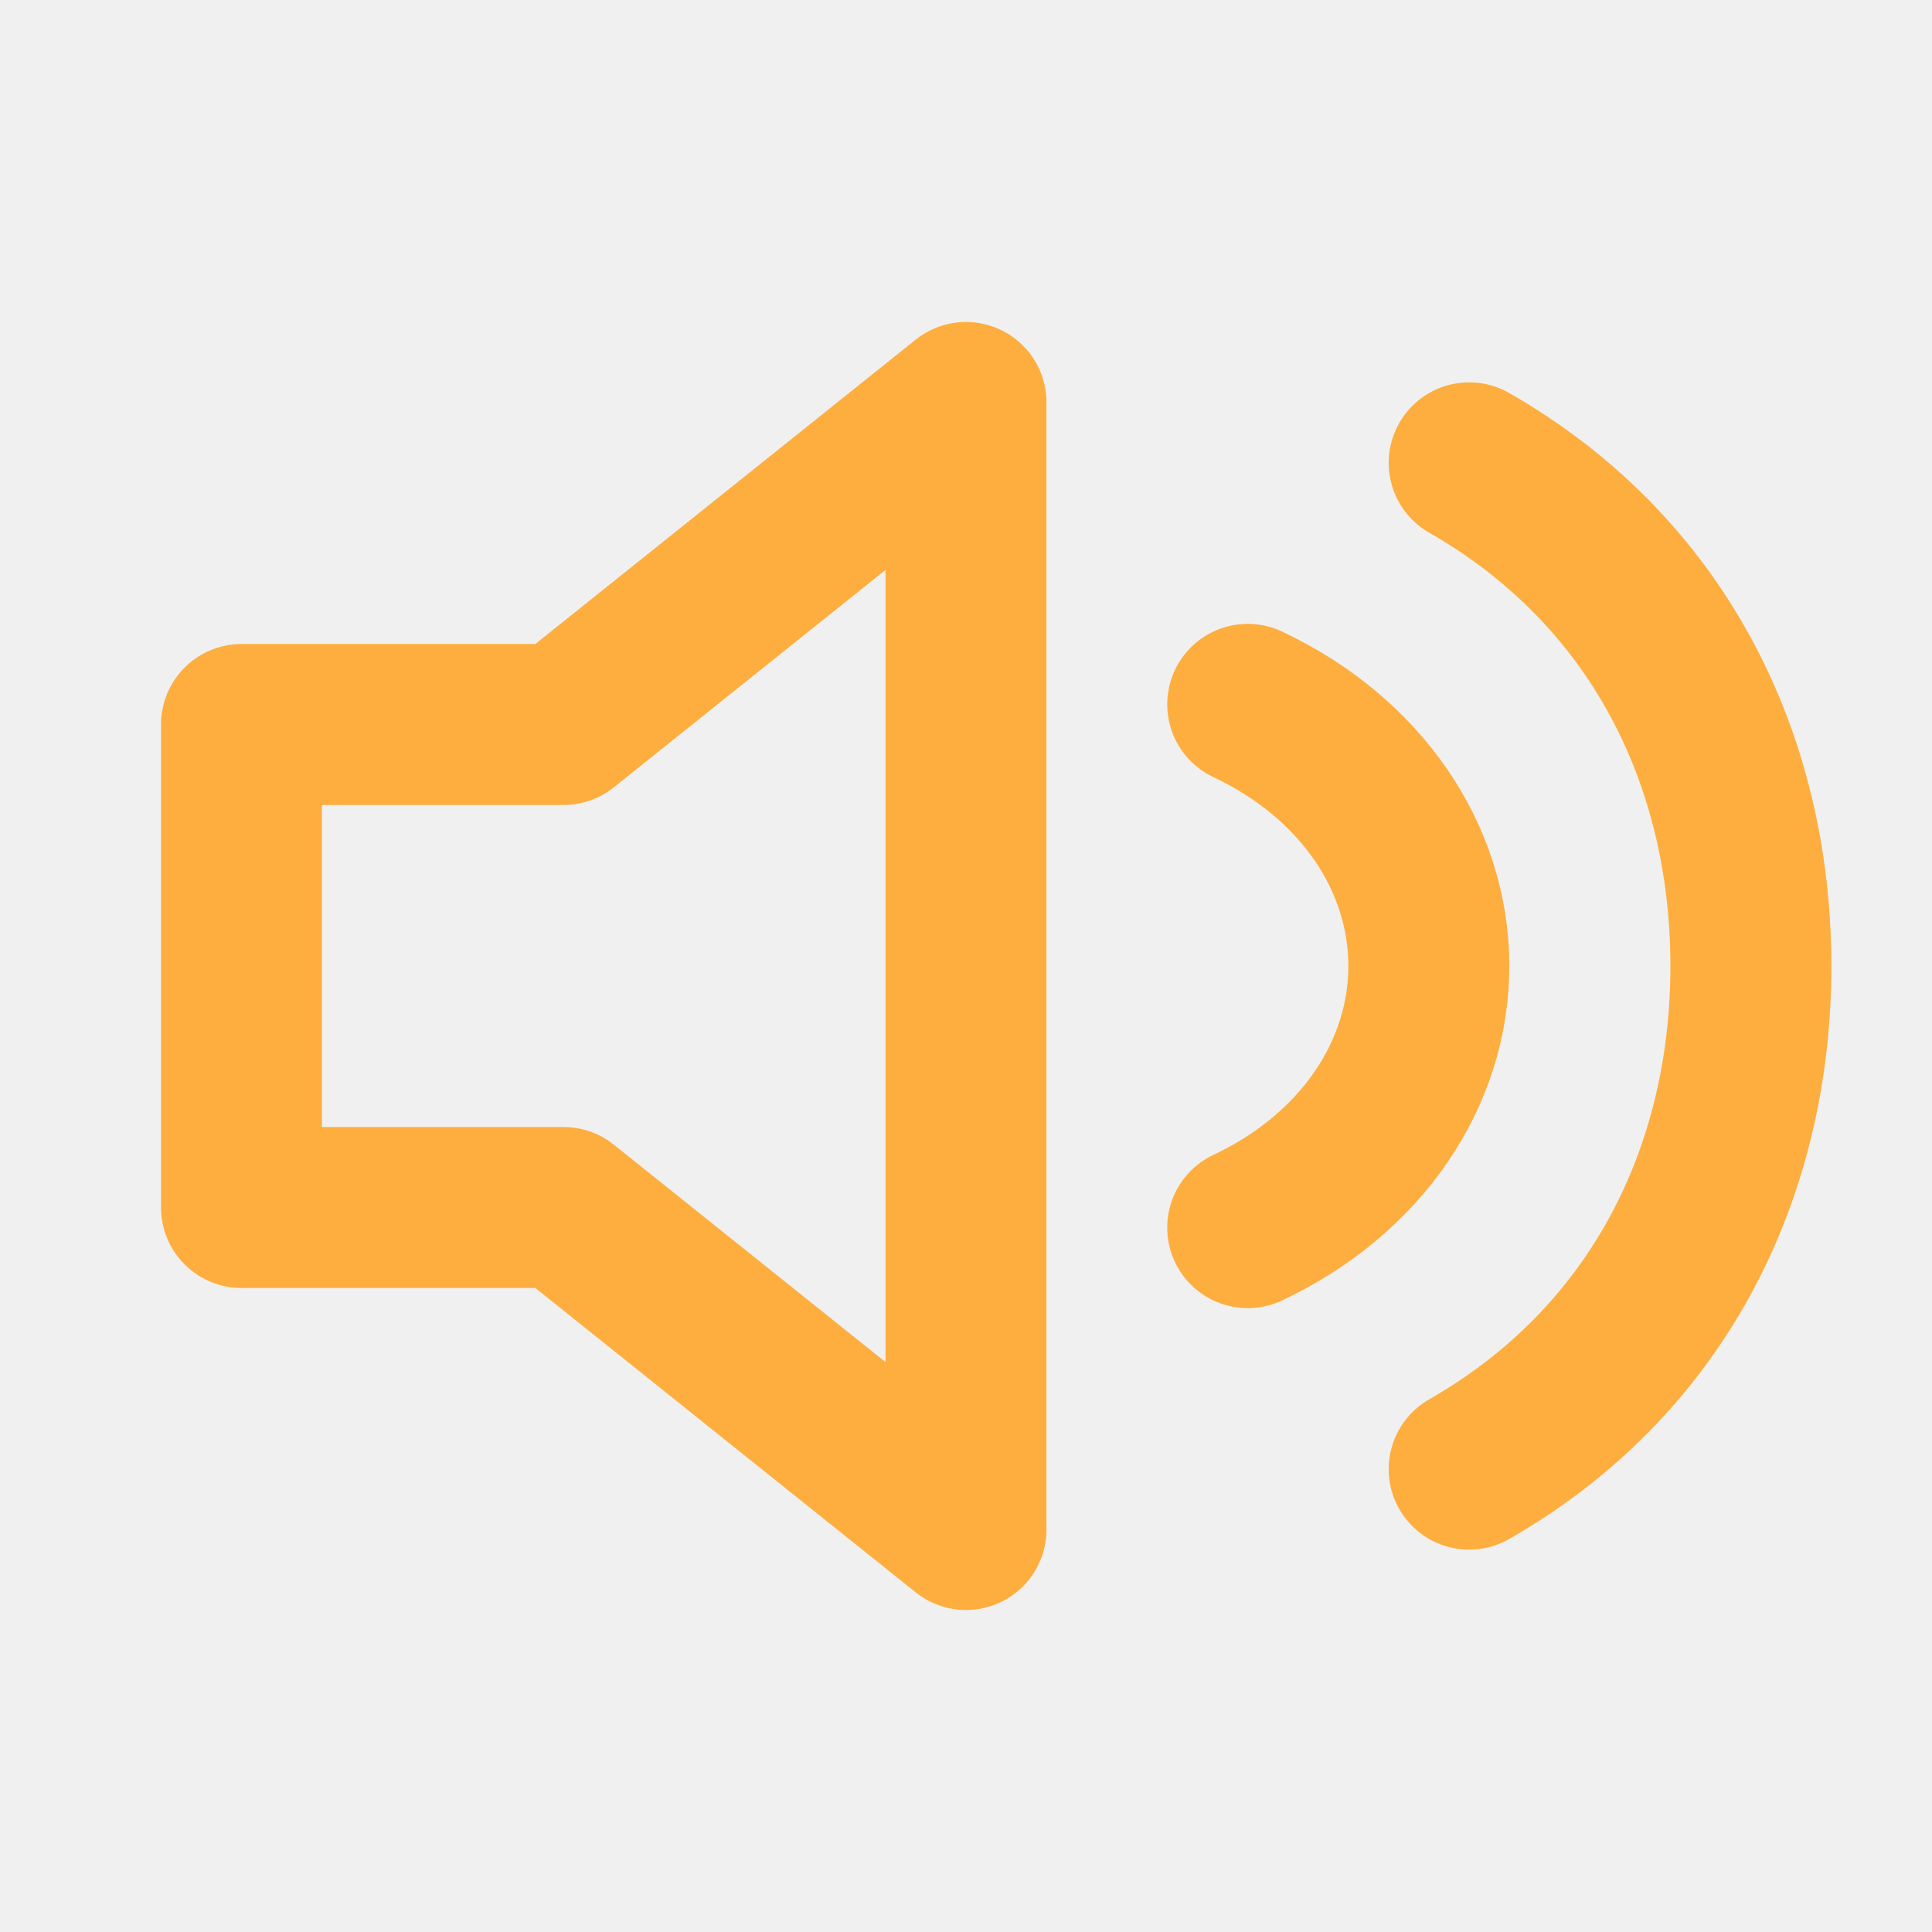
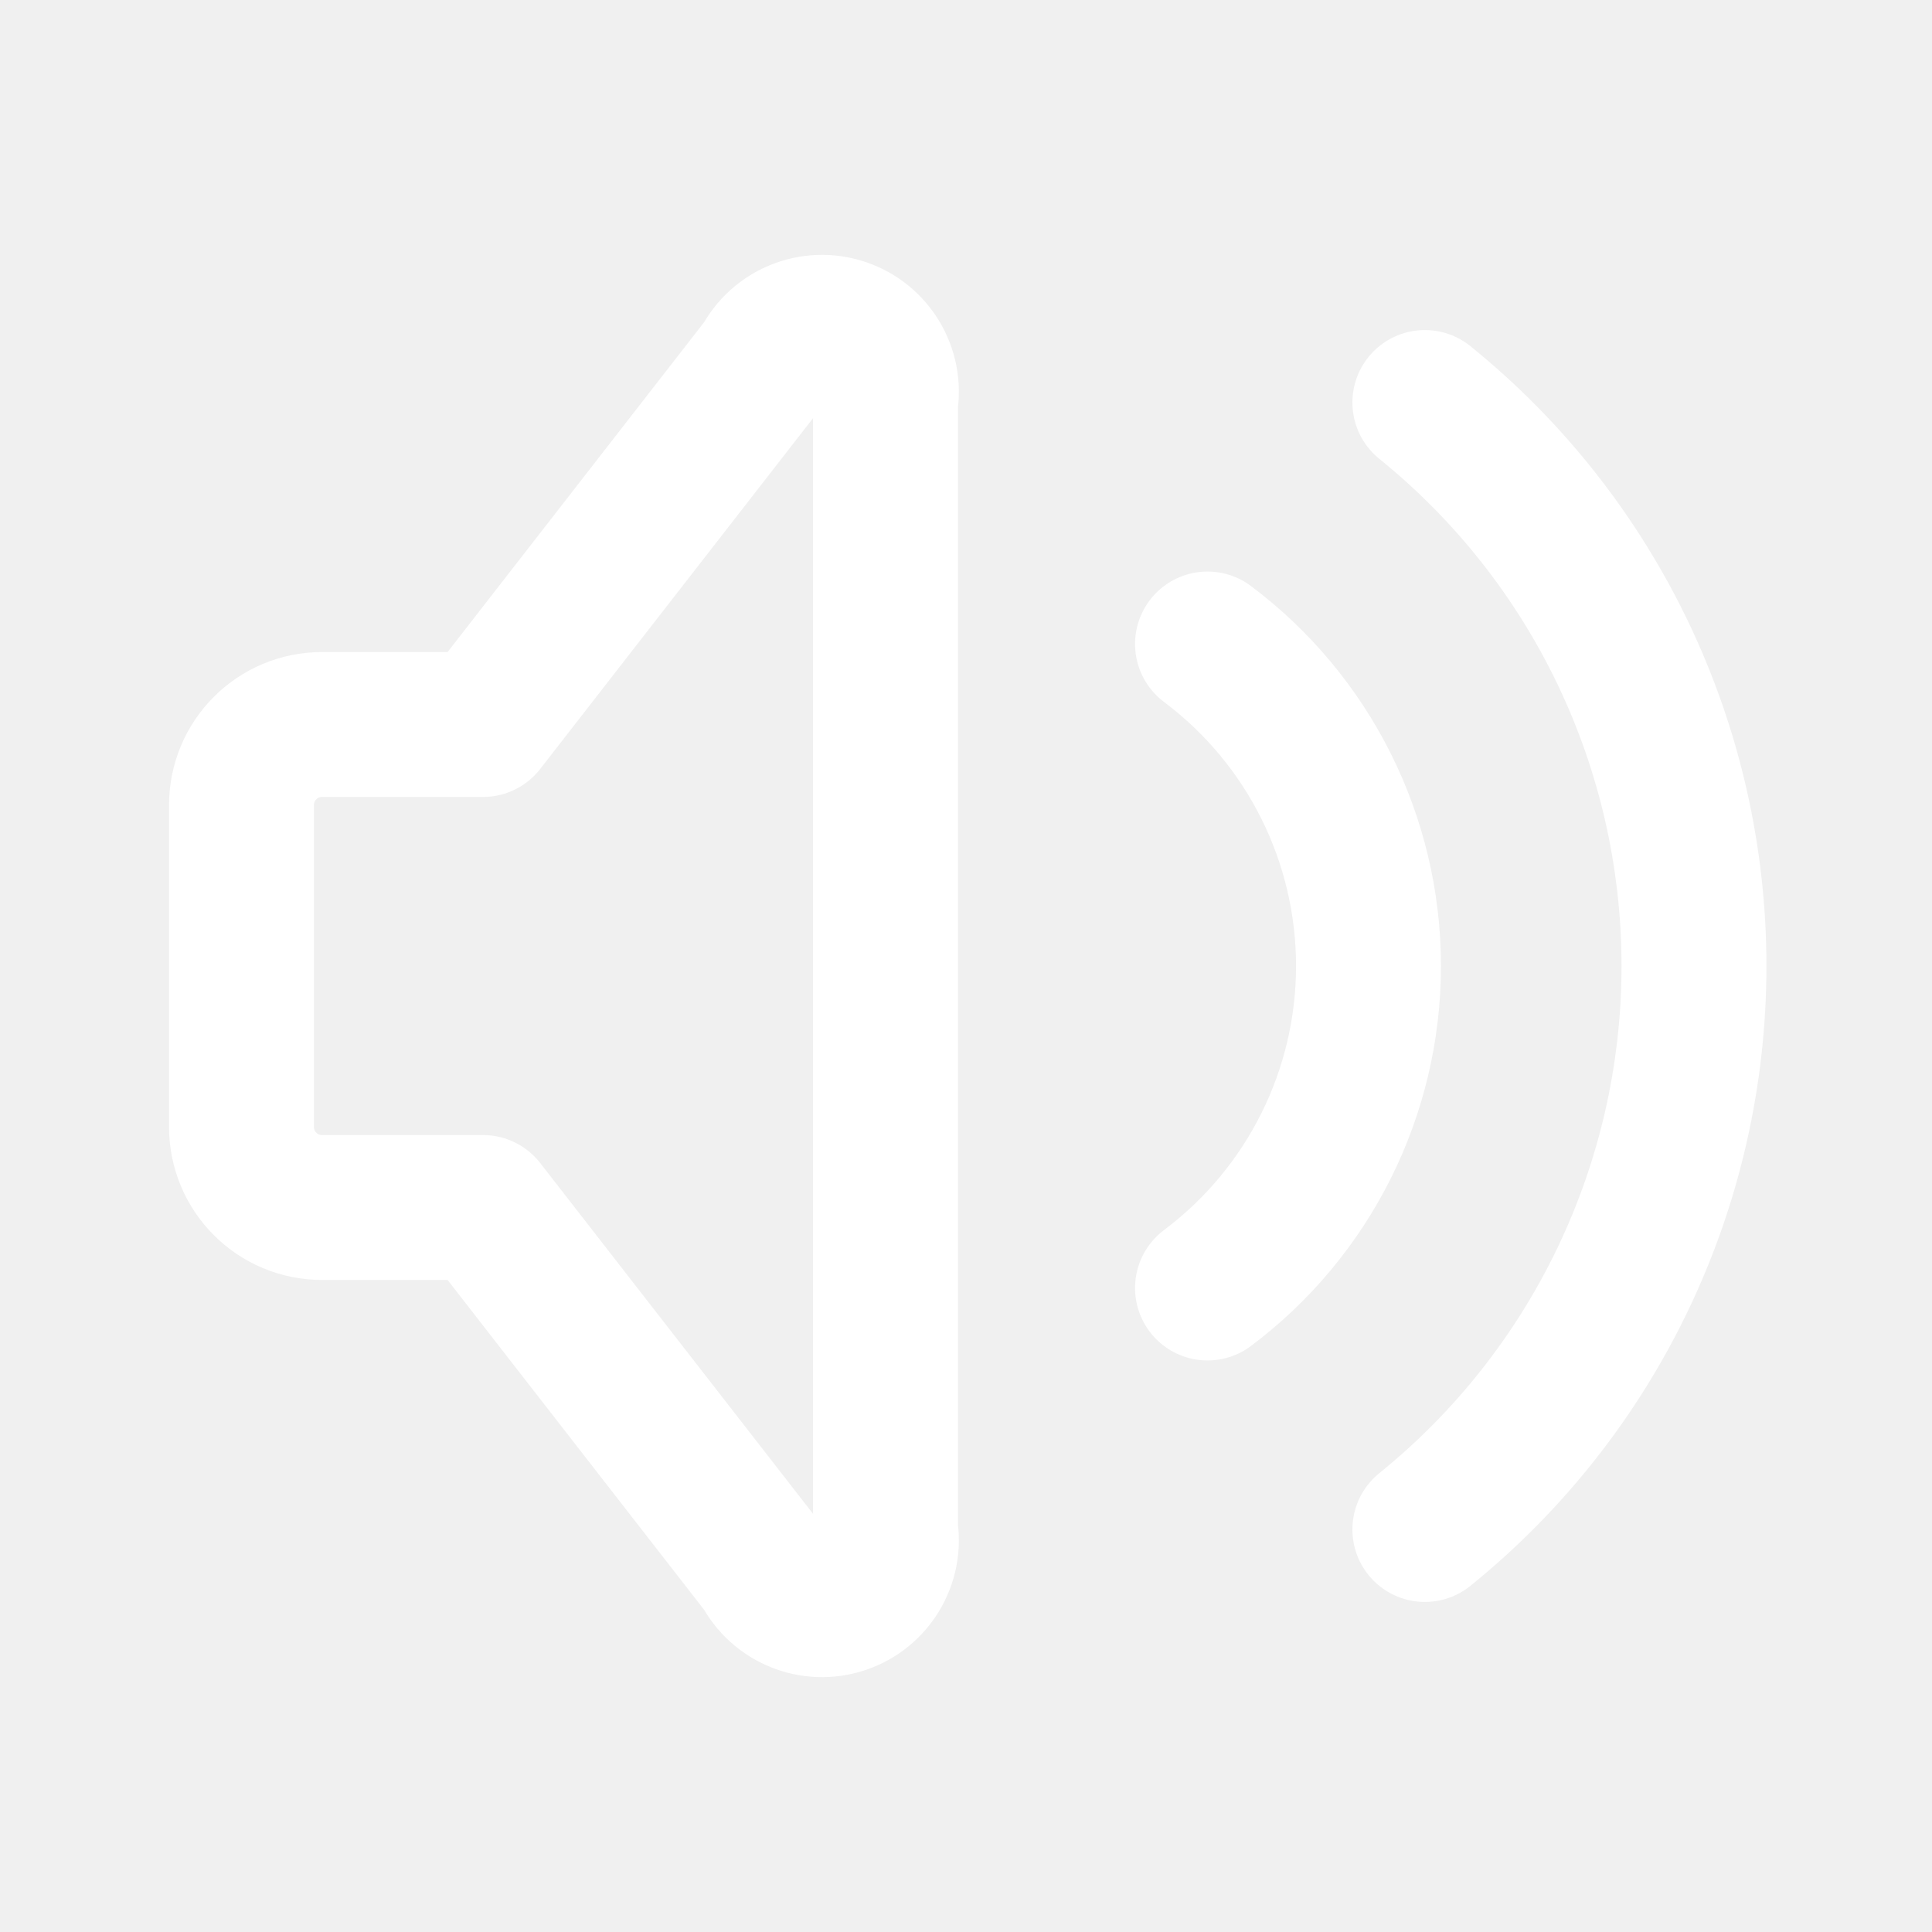
- <svg xmlns="http://www.w3.org/2000/svg" width="64" height="64" viewBox="0 0 16 16" fill="none">
-   <path d="M8 3.333L4.667 6H2V10H4.667L8 12.667V3.333Z" stroke="#FEAE3F" stroke-width="1.333" stroke-linecap="round" stroke-linejoin="round" />
-   <path d="M10.333 5.833C11.278 6.278 11.833 7.111 11.833 8C11.833 8.889 11.278 9.722 10.333 10.167" stroke="#FEAE3F" stroke-width="1.333" stroke-linecap="round" />
-   <path d="M12.167 3.833C13.722 4.722 14.5 6.278 14.5 8C14.5 9.722 13.722 11.278 12.167 12.167" stroke="#FEAE3F" stroke-width="1.333" stroke-linecap="round" />
+ <svg xmlns="http://www.w3.org/2000/svg" width="64" height="64" viewBox="0 0 24 24" fill="none" stroke="#FFFFFF" stroke-width="1.8" stroke-linecap="round" stroke-linejoin="round">
+   <path d="M15 8a5 5 0 0 1 0 8" />
+   <path d="M17.7 5a9 9 0 0 1 0 14" />
+   <path d="M6 15h-2a1 1 0 0 1 -1 -1v-4a1 1 0 0 1 1 -1h2l3.5 -4.5a.8 .8 0 0 1 1.5 .5v14a.8 .8 0 0 1 -1.5 .5z" />
</svg>
